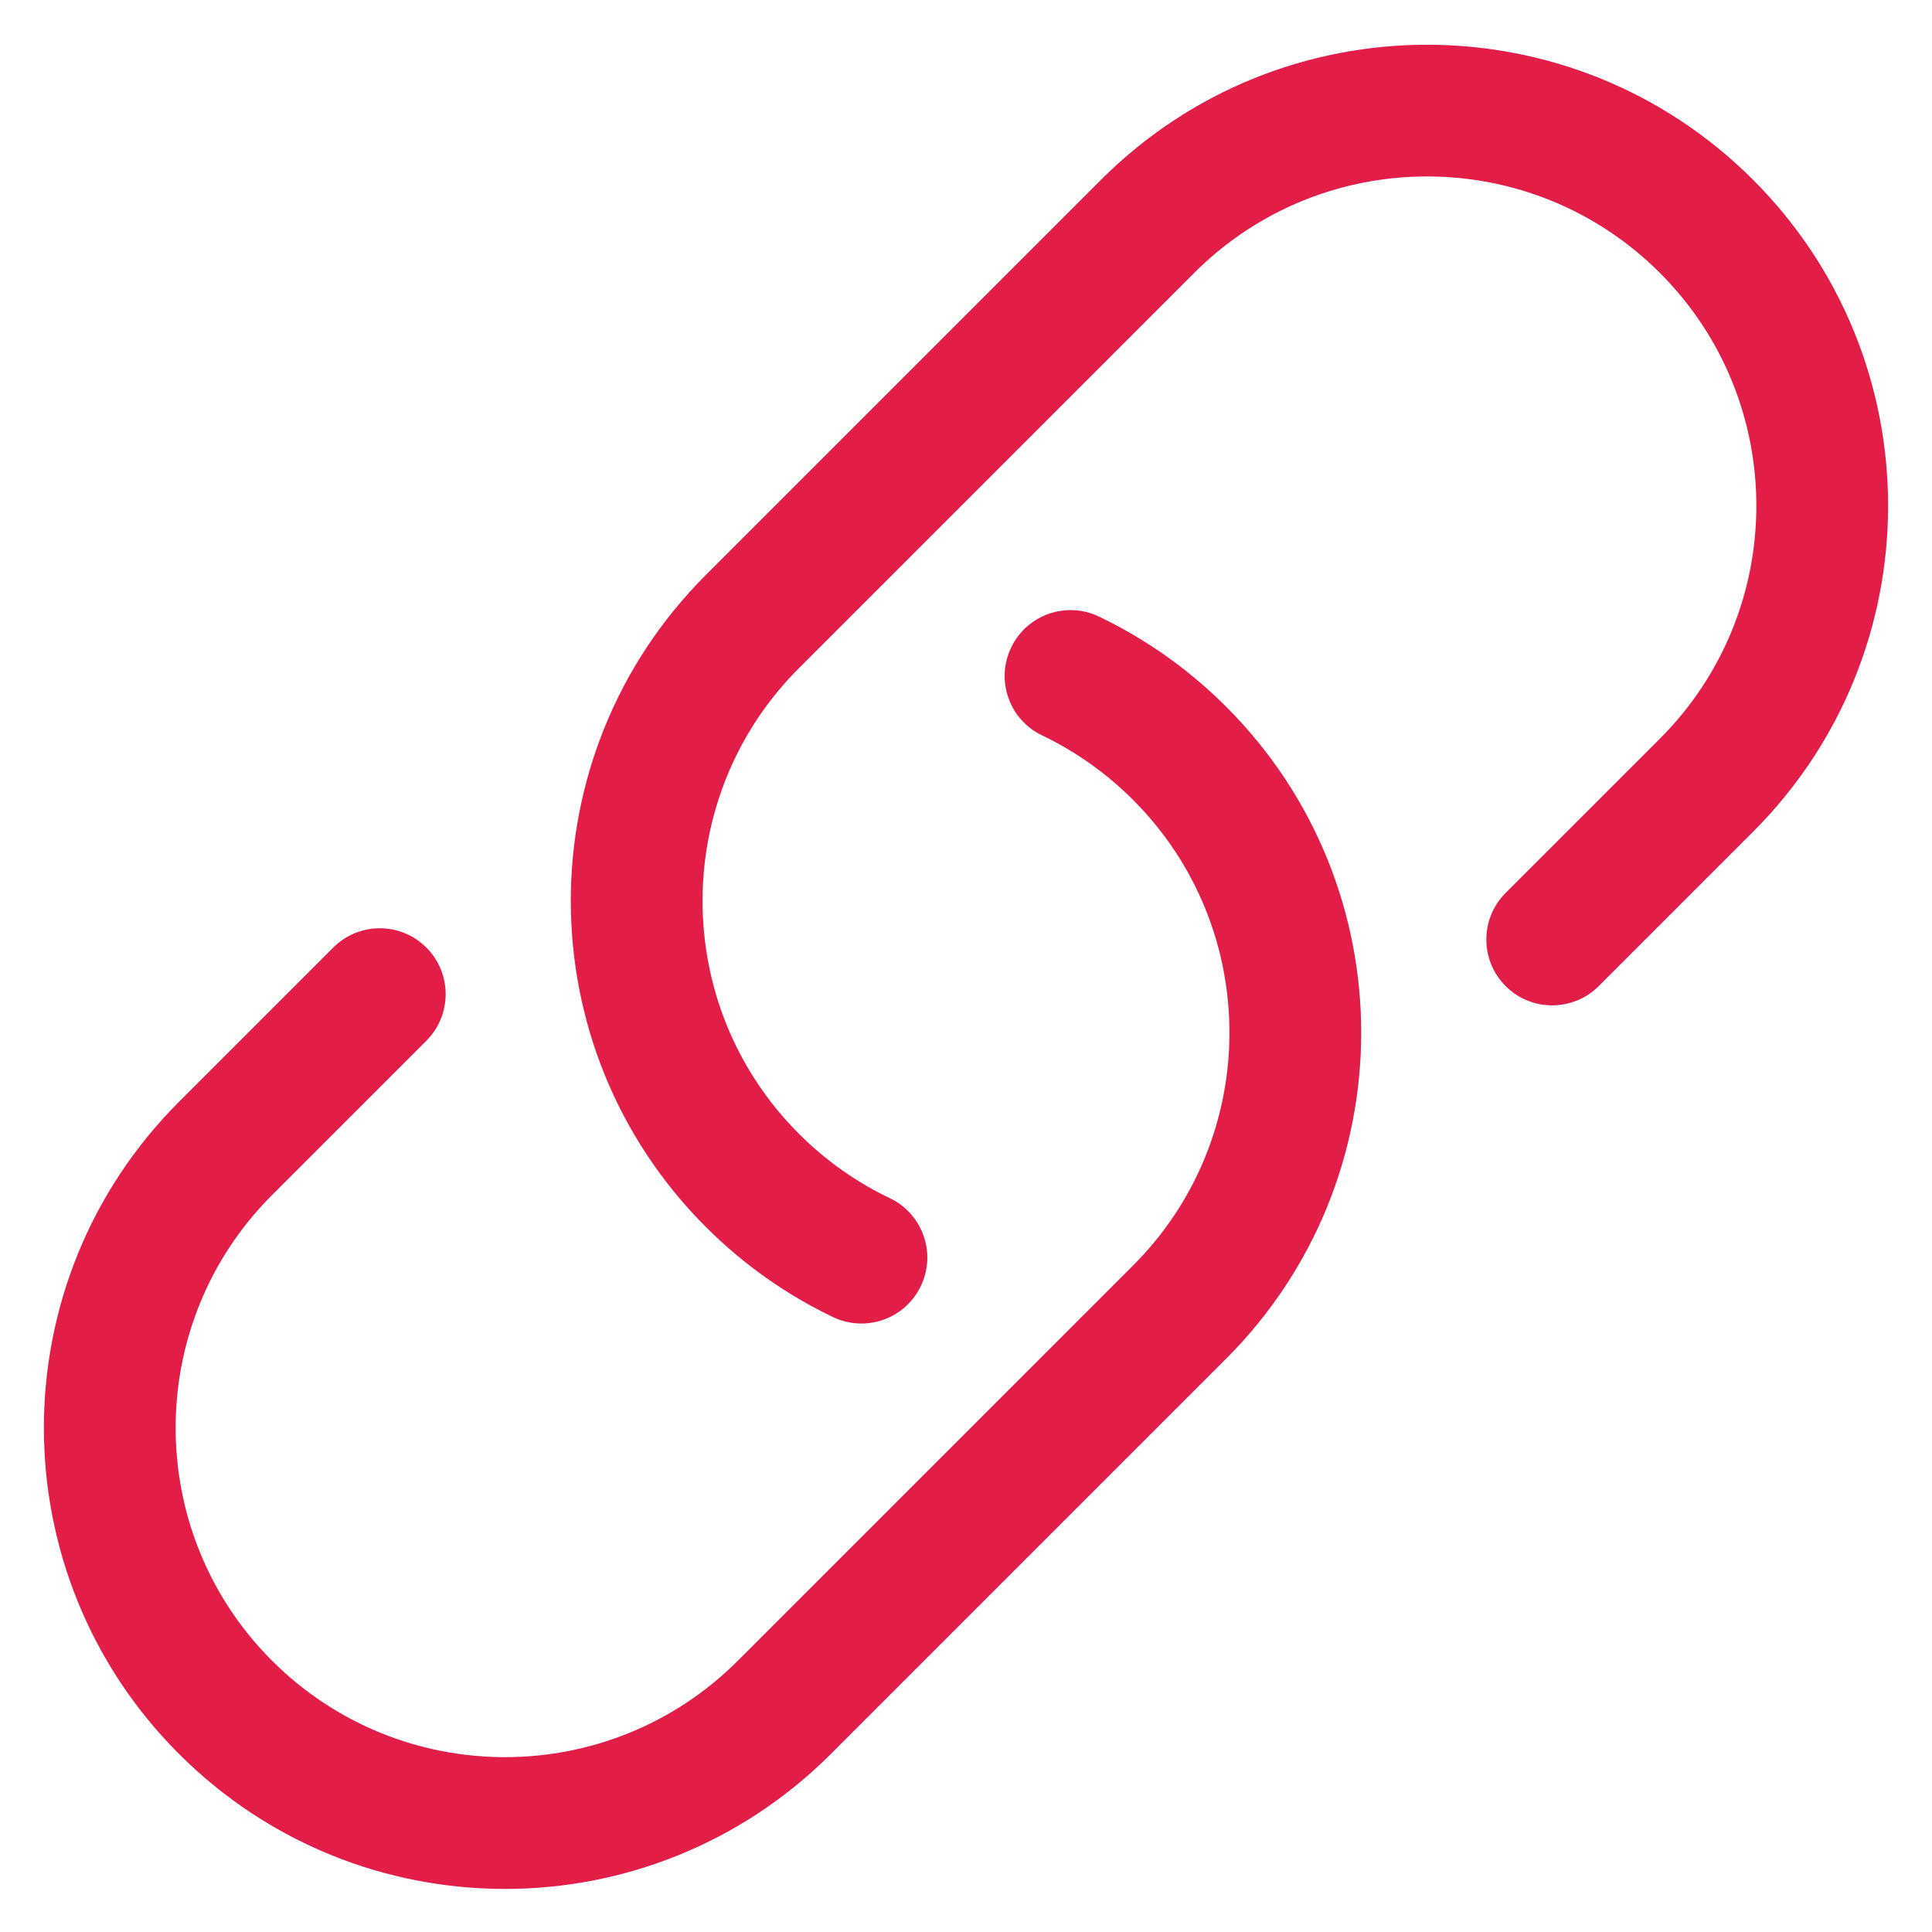
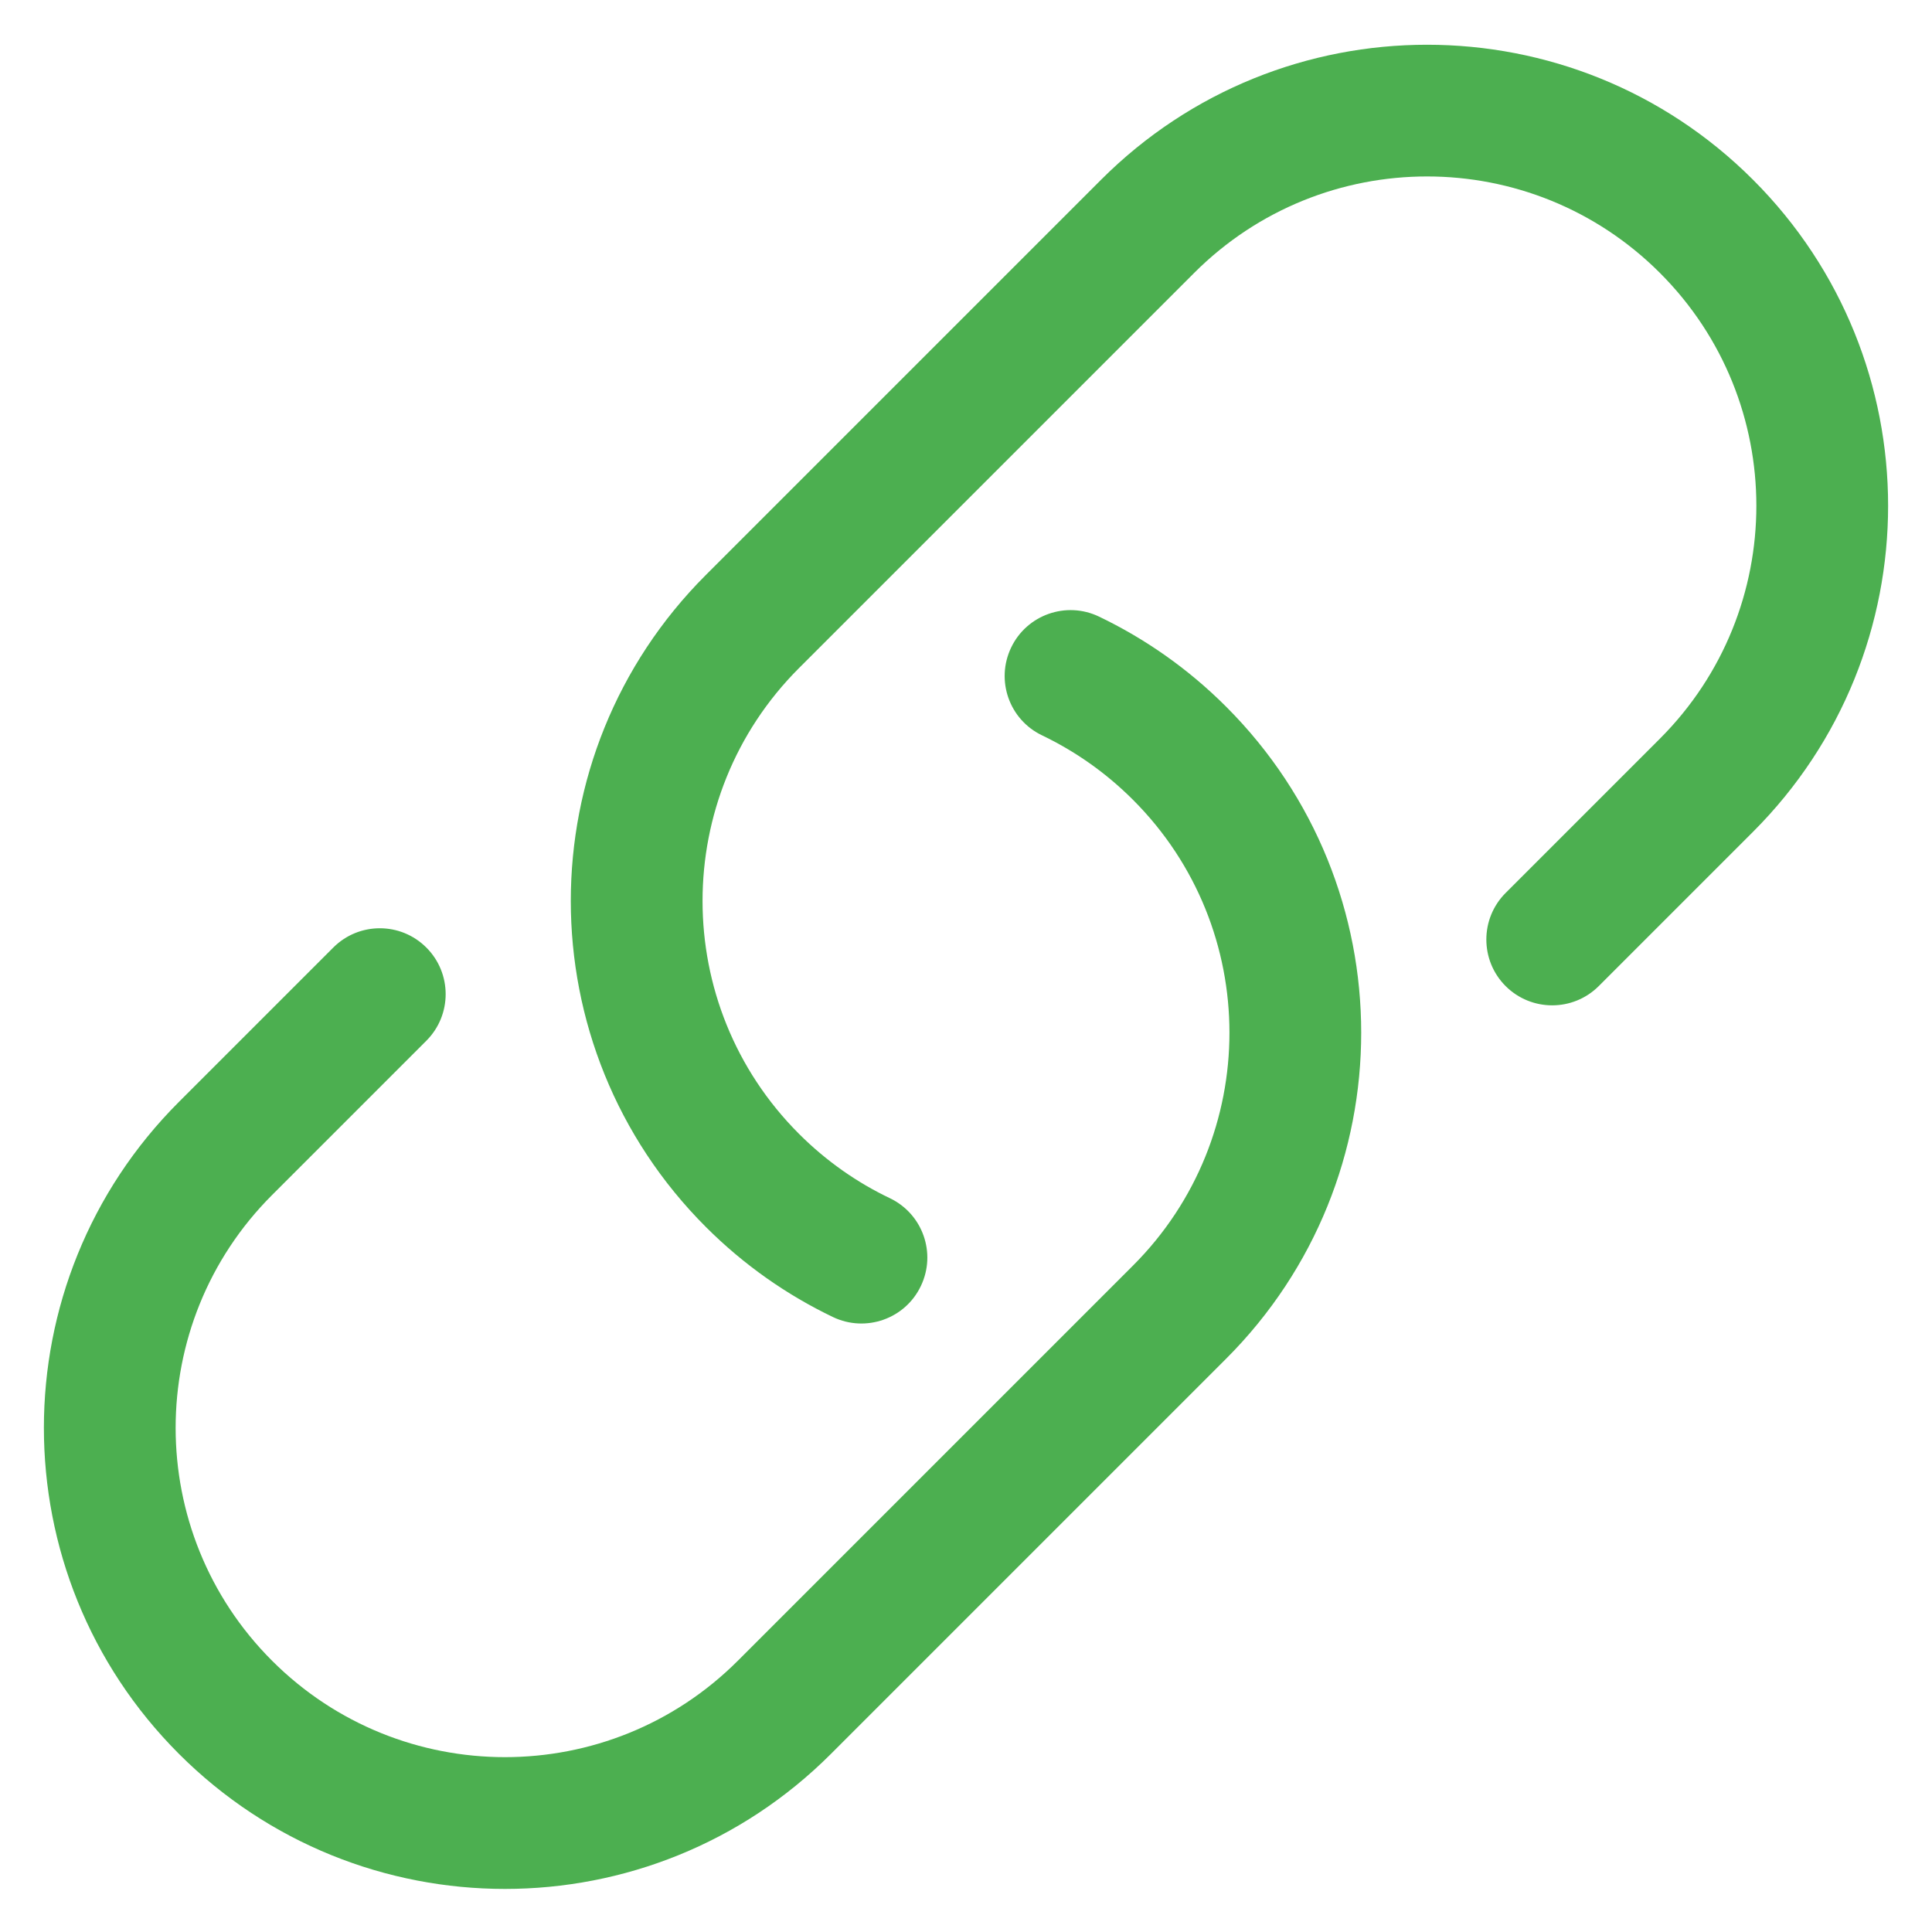
<svg xmlns="http://www.w3.org/2000/svg" width="22" height="22" viewBox="0 0 22 22" fill="none">
-   <path fill-rule="evenodd" clip-rule="evenodd" d="M18.902 3.108C17.437 1.643 15.063 1.643 13.598 3.108L9.098 7.608C7.634 9.072 7.634 11.447 9.098 12.911C9.409 13.222 9.76 13.466 10.133 13.644C10.507 13.823 10.665 14.27 10.486 14.644C10.308 15.018 9.86 15.176 9.486 14.998C8.962 14.747 8.471 14.405 8.038 13.972C5.987 11.921 5.987 8.597 8.038 6.547L12.538 2.047C14.588 -0.003 17.912 -0.003 19.962 2.047C22.013 4.097 22.013 7.421 19.962 9.472L18.205 11.229C17.912 11.521 17.438 11.521 17.145 11.229C16.852 10.936 16.852 10.461 17.145 10.168L18.902 8.411C20.366 6.946 20.366 4.572 18.902 3.108ZM11.514 7.374C11.692 7.001 12.14 6.842 12.514 7.021C13.038 7.272 13.529 7.614 13.962 8.047C16.013 10.097 16.013 13.421 13.962 15.472L9.462 19.972C7.412 22.022 4.088 22.022 2.038 19.972C-0.013 17.921 -0.013 14.597 2.038 12.547L3.795 10.79C4.088 10.497 4.562 10.497 4.855 10.79C5.148 11.083 5.148 11.558 4.855 11.851L3.098 13.608C1.634 15.072 1.634 17.447 3.098 18.911C4.563 20.375 6.937 20.375 8.402 18.911L12.902 14.411C14.366 12.947 14.366 10.572 12.902 9.108C12.591 8.797 12.24 8.553 11.867 8.374C11.493 8.196 11.335 7.748 11.514 7.374Z" fill="#E11D48" />
+   <path fill-rule="evenodd" clip-rule="evenodd" d="M18.902 3.108C17.437 1.643 15.063 1.643 13.598 3.108L9.098 7.608C7.634 9.072 7.634 11.447 9.098 12.911C9.409 13.222 9.76 13.466 10.133 13.644C10.507 13.823 10.665 14.27 10.486 14.644C10.308 15.018 9.86 15.176 9.486 14.998C8.962 14.747 8.471 14.405 8.038 13.972C5.987 11.921 5.987 8.597 8.038 6.547L12.538 2.047C14.588 -0.003 17.912 -0.003 19.962 2.047C22.013 4.097 22.013 7.421 19.962 9.472L18.205 11.229C17.912 11.521 17.438 11.521 17.145 11.229C16.852 10.936 16.852 10.461 17.145 10.168L18.902 8.411C20.366 6.946 20.366 4.572 18.902 3.108ZM11.514 7.374C11.692 7.001 12.14 6.842 12.514 7.021C13.038 7.272 13.529 7.614 13.962 8.047C16.013 10.097 16.013 13.421 13.962 15.472L9.462 19.972C7.412 22.022 4.088 22.022 2.038 19.972C-0.013 17.921 -0.013 14.597 2.038 12.547L3.795 10.79C4.088 10.497 4.562 10.497 4.855 10.79C5.148 11.083 5.148 11.558 4.855 11.851L3.098 13.608C1.634 15.072 1.634 17.447 3.098 18.911C4.563 20.375 6.937 20.375 8.402 18.911L12.902 14.411C14.366 12.947 14.366 10.572 12.902 9.108C12.591 8.797 12.24 8.553 11.867 8.374C11.493 8.196 11.335 7.748 11.514 7.374Z" fill="#4caf50" />
</svg>
